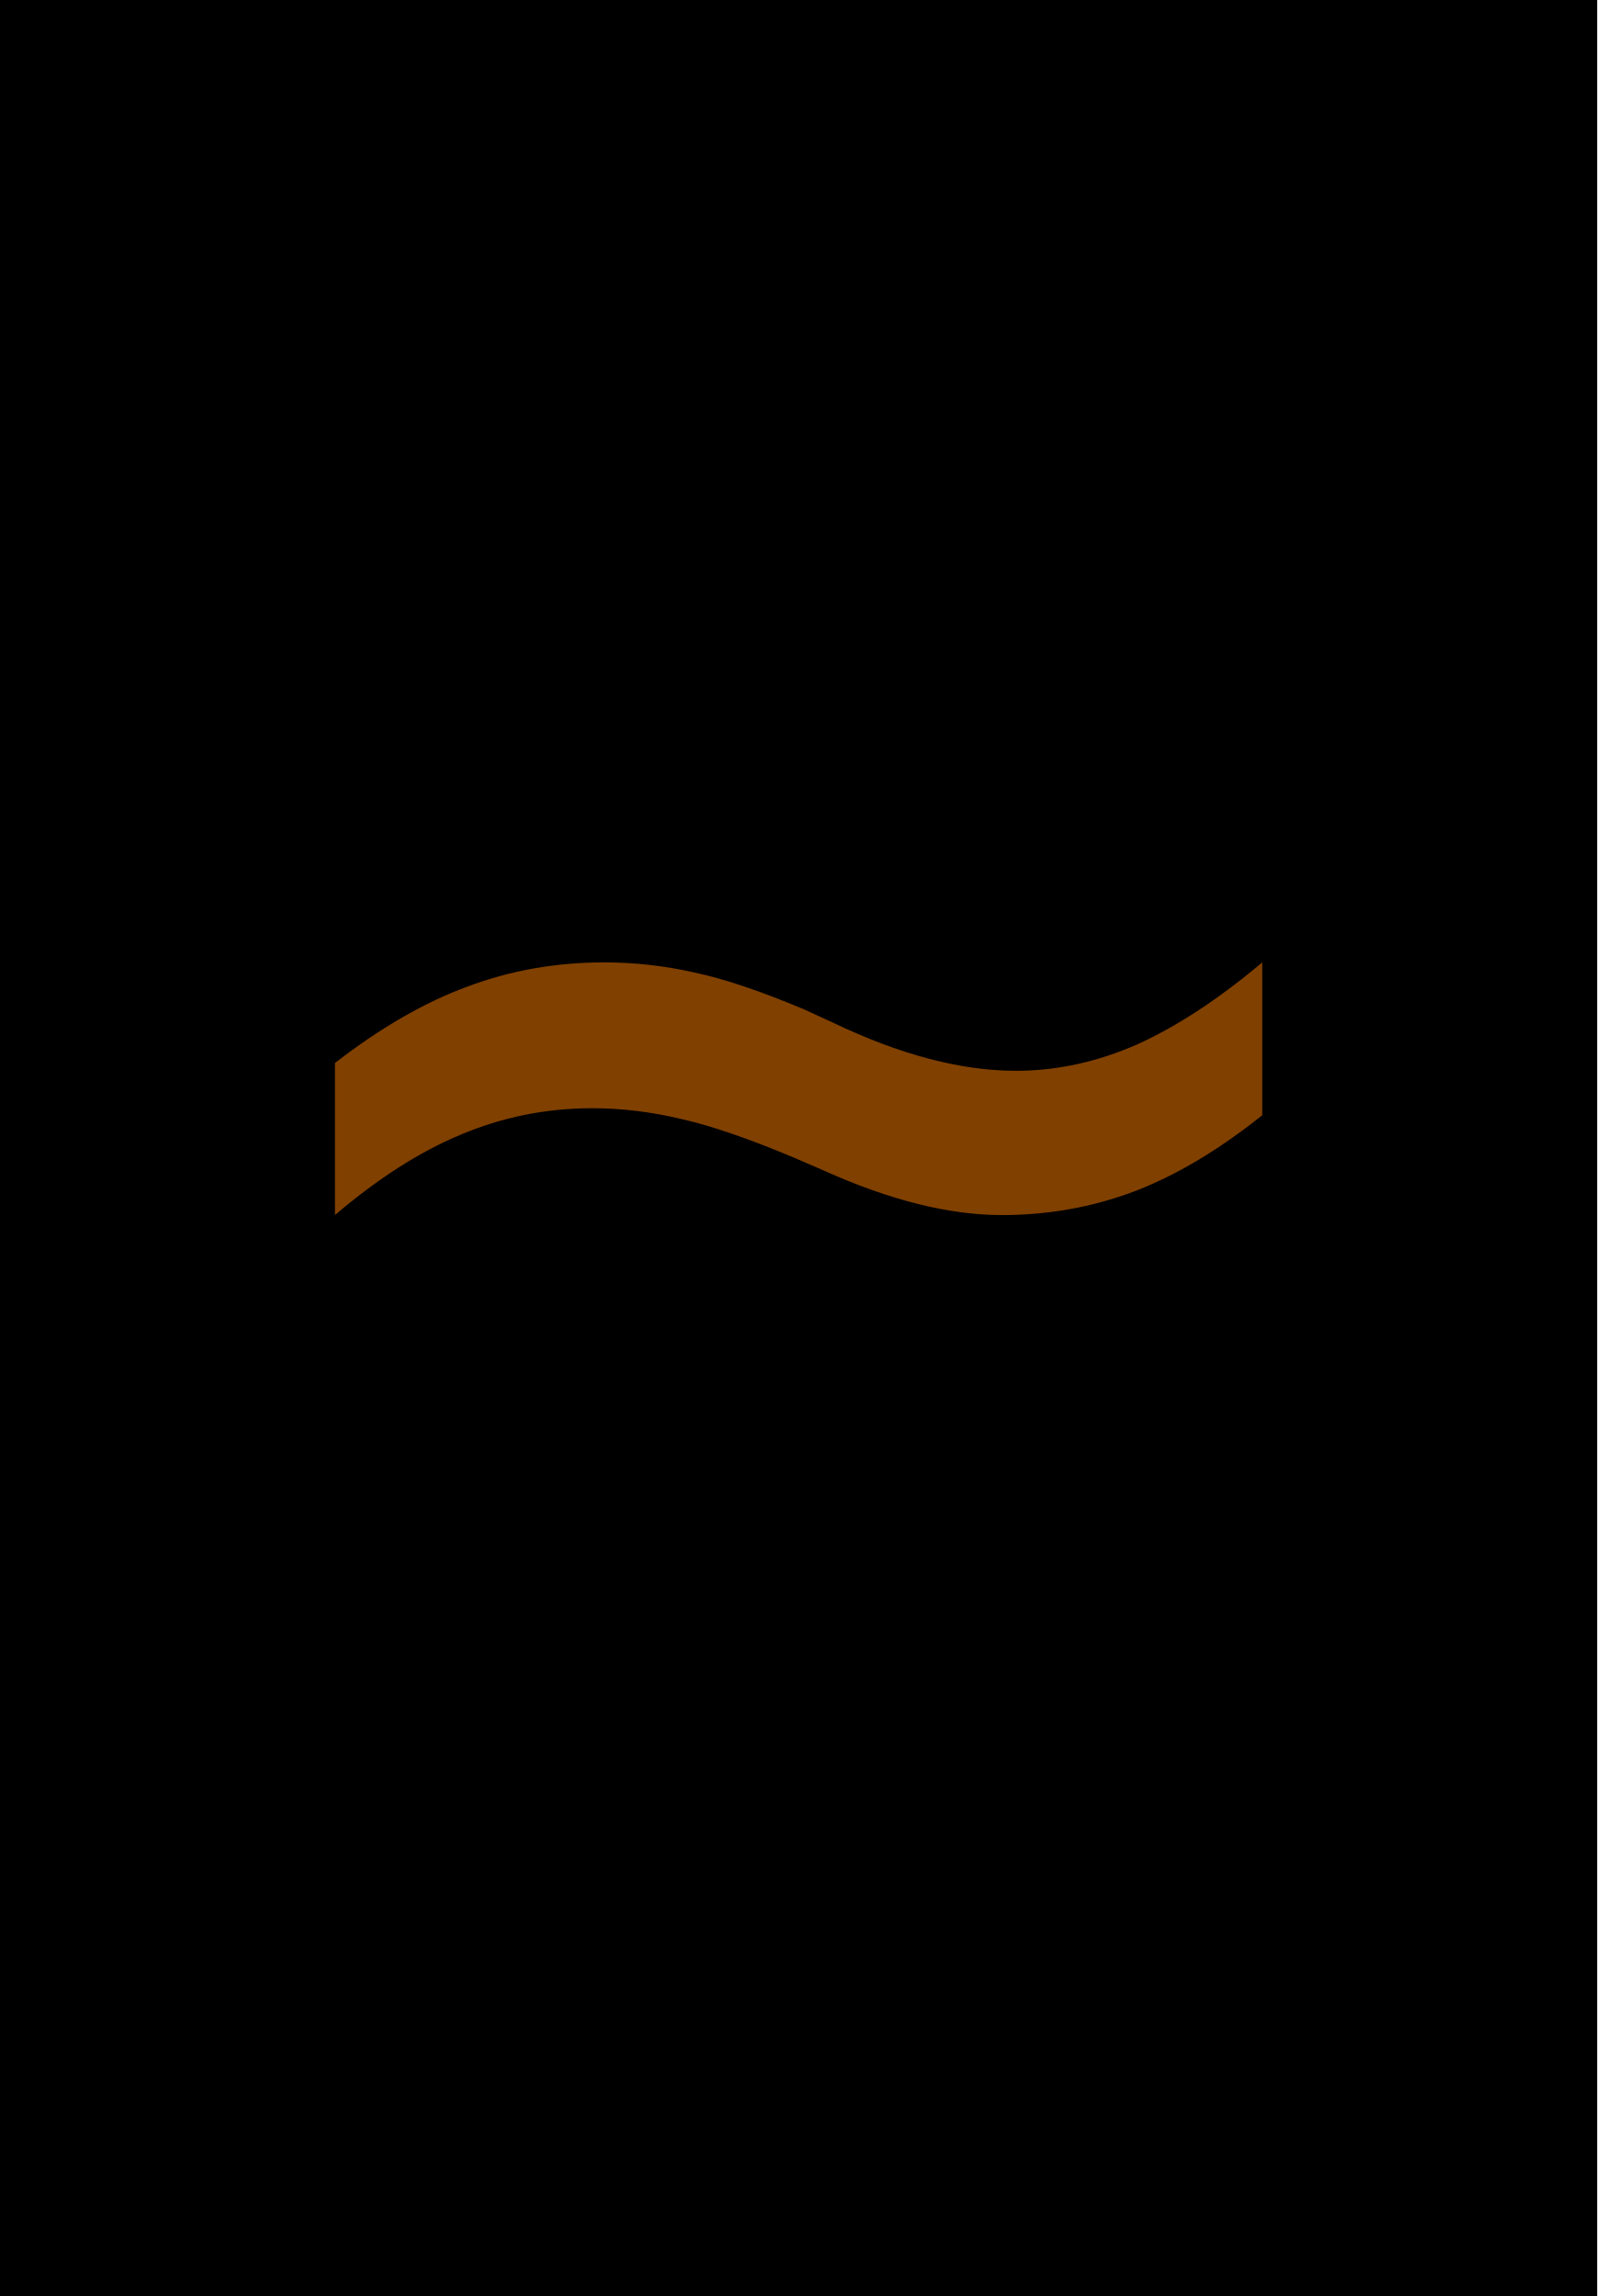
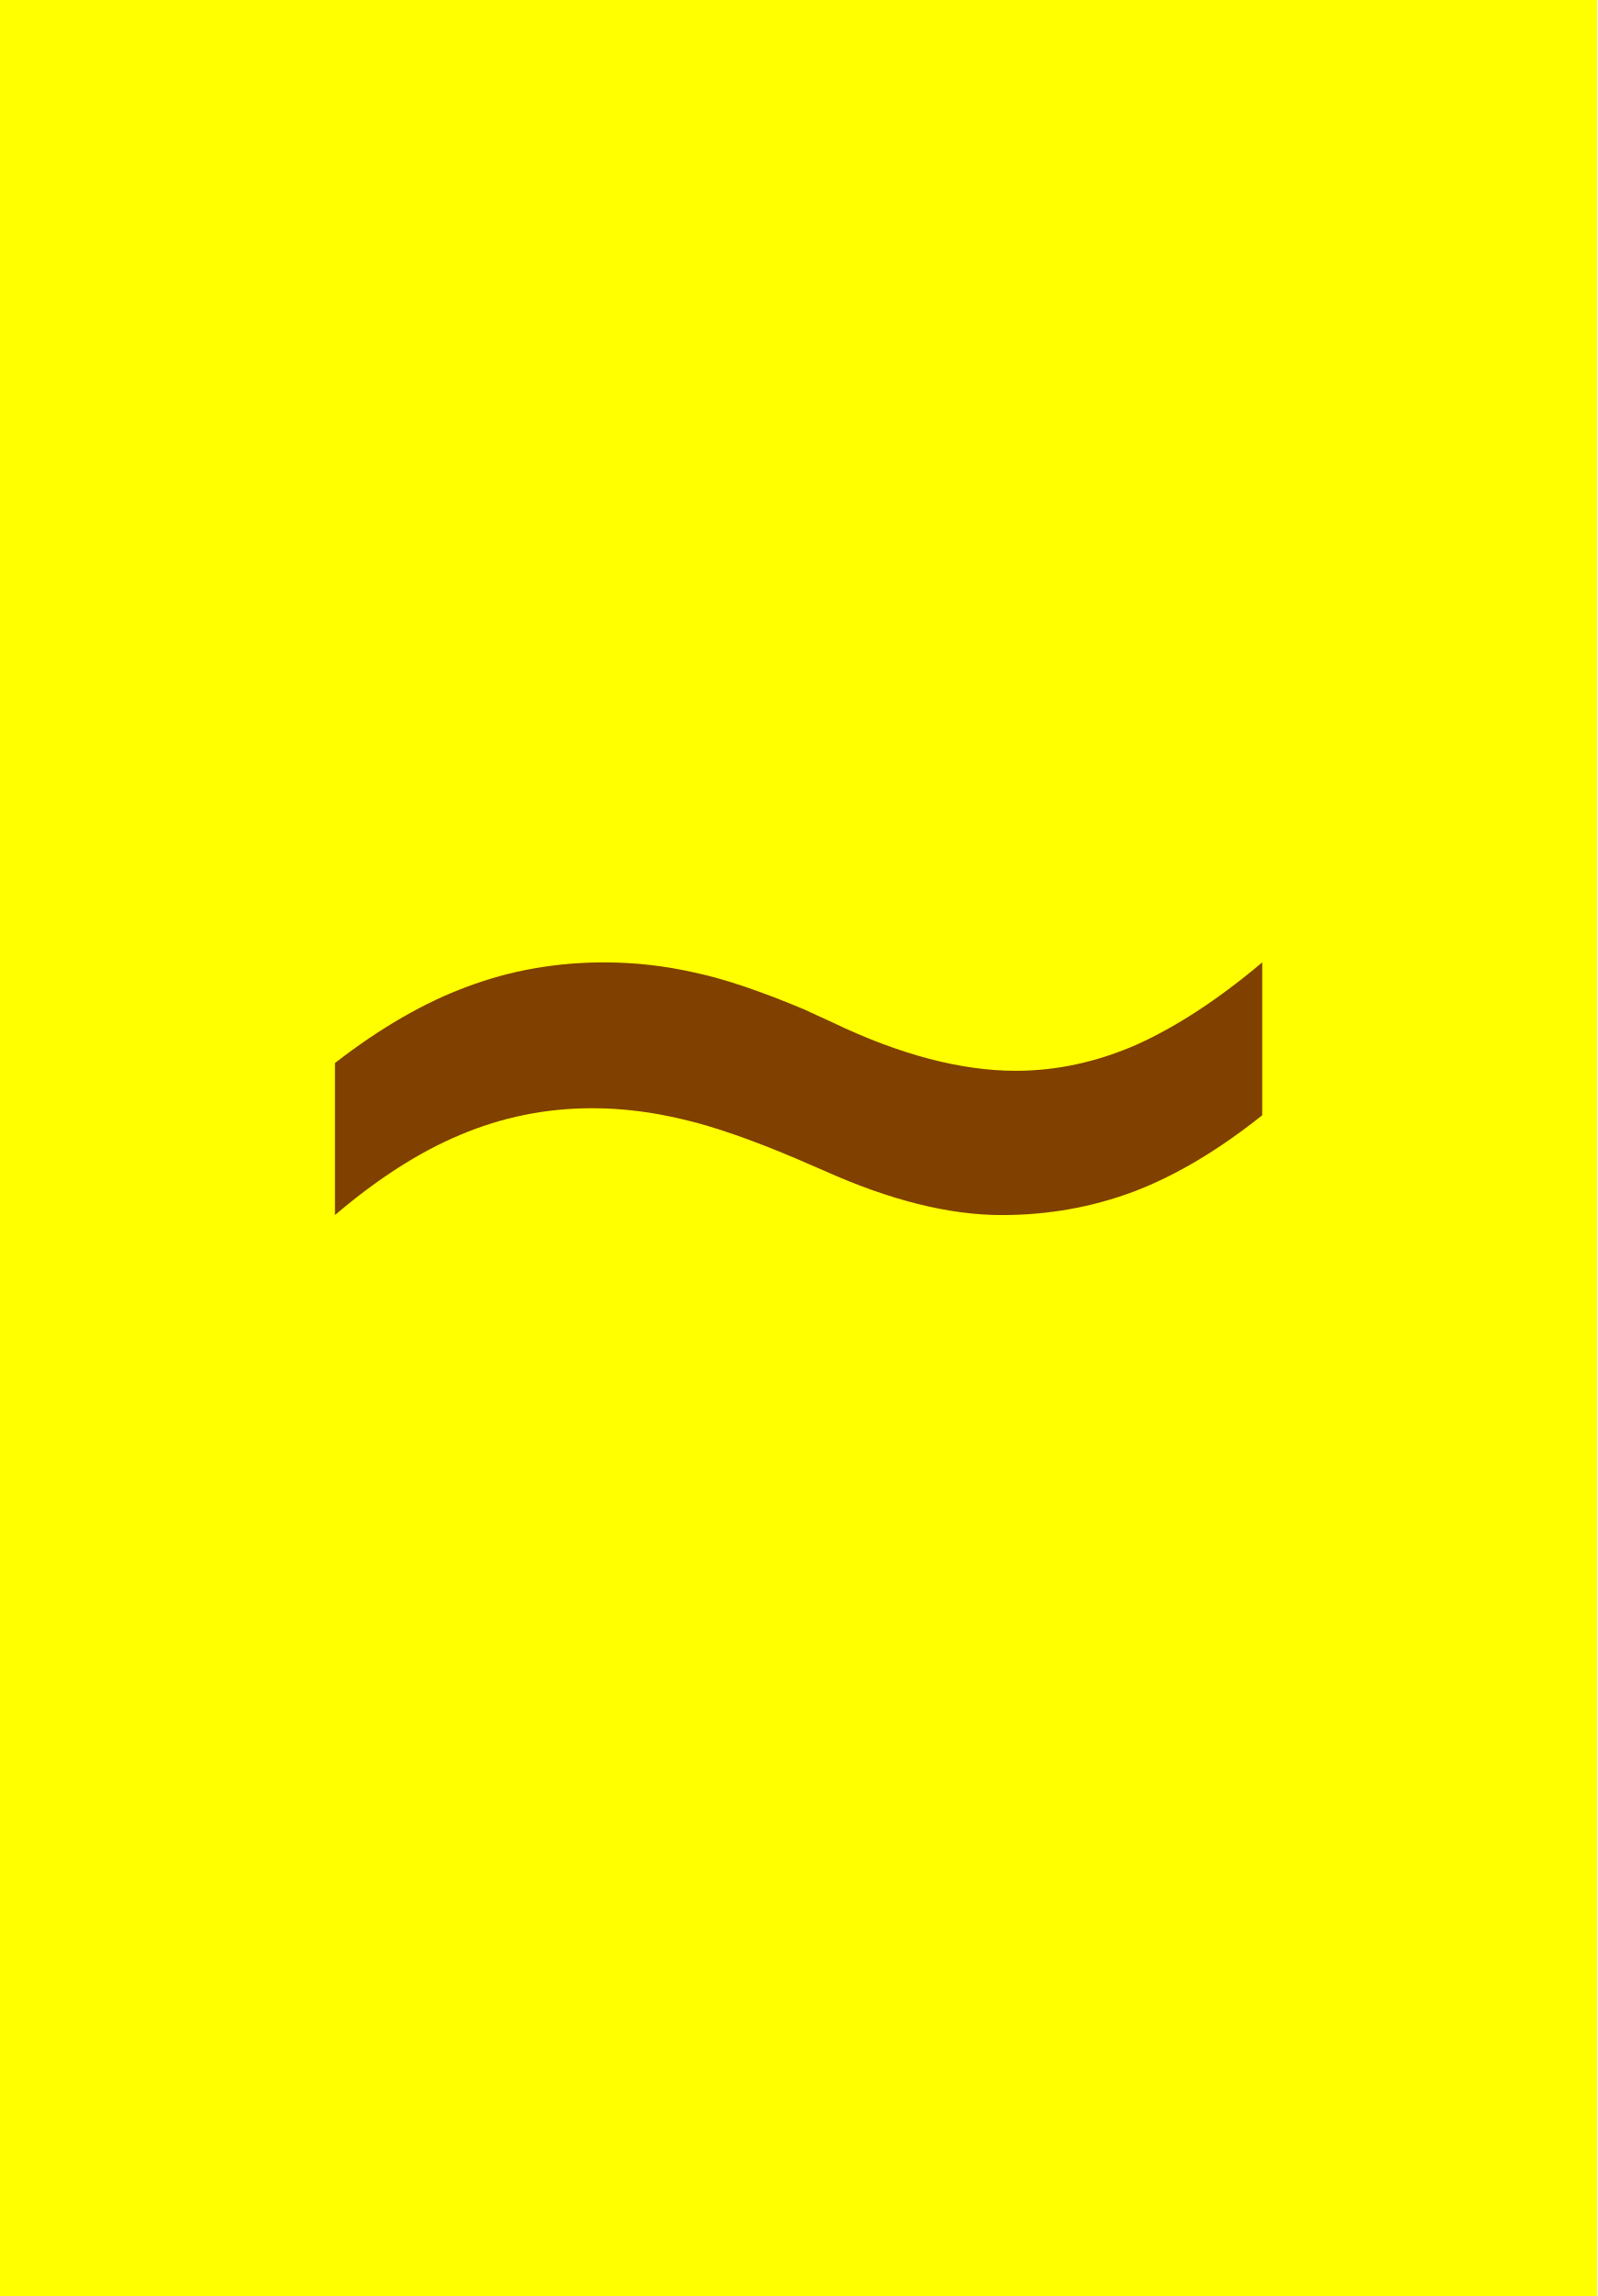
<svg xmlns="http://www.w3.org/2000/svg" width="32" height="46" viewBox="0 0 32 46">
-   <rect width="32" height="46" fill="#000000" />
+   <rect width="32" height="46" fill="#FFFF00" />
  <text x="16" y="33" font-family="Consolas,'DejaVu Sans Mono',Menlo,monospace" font-size="36" fill="#804000" text-anchor="middle">~</text>
</svg>
